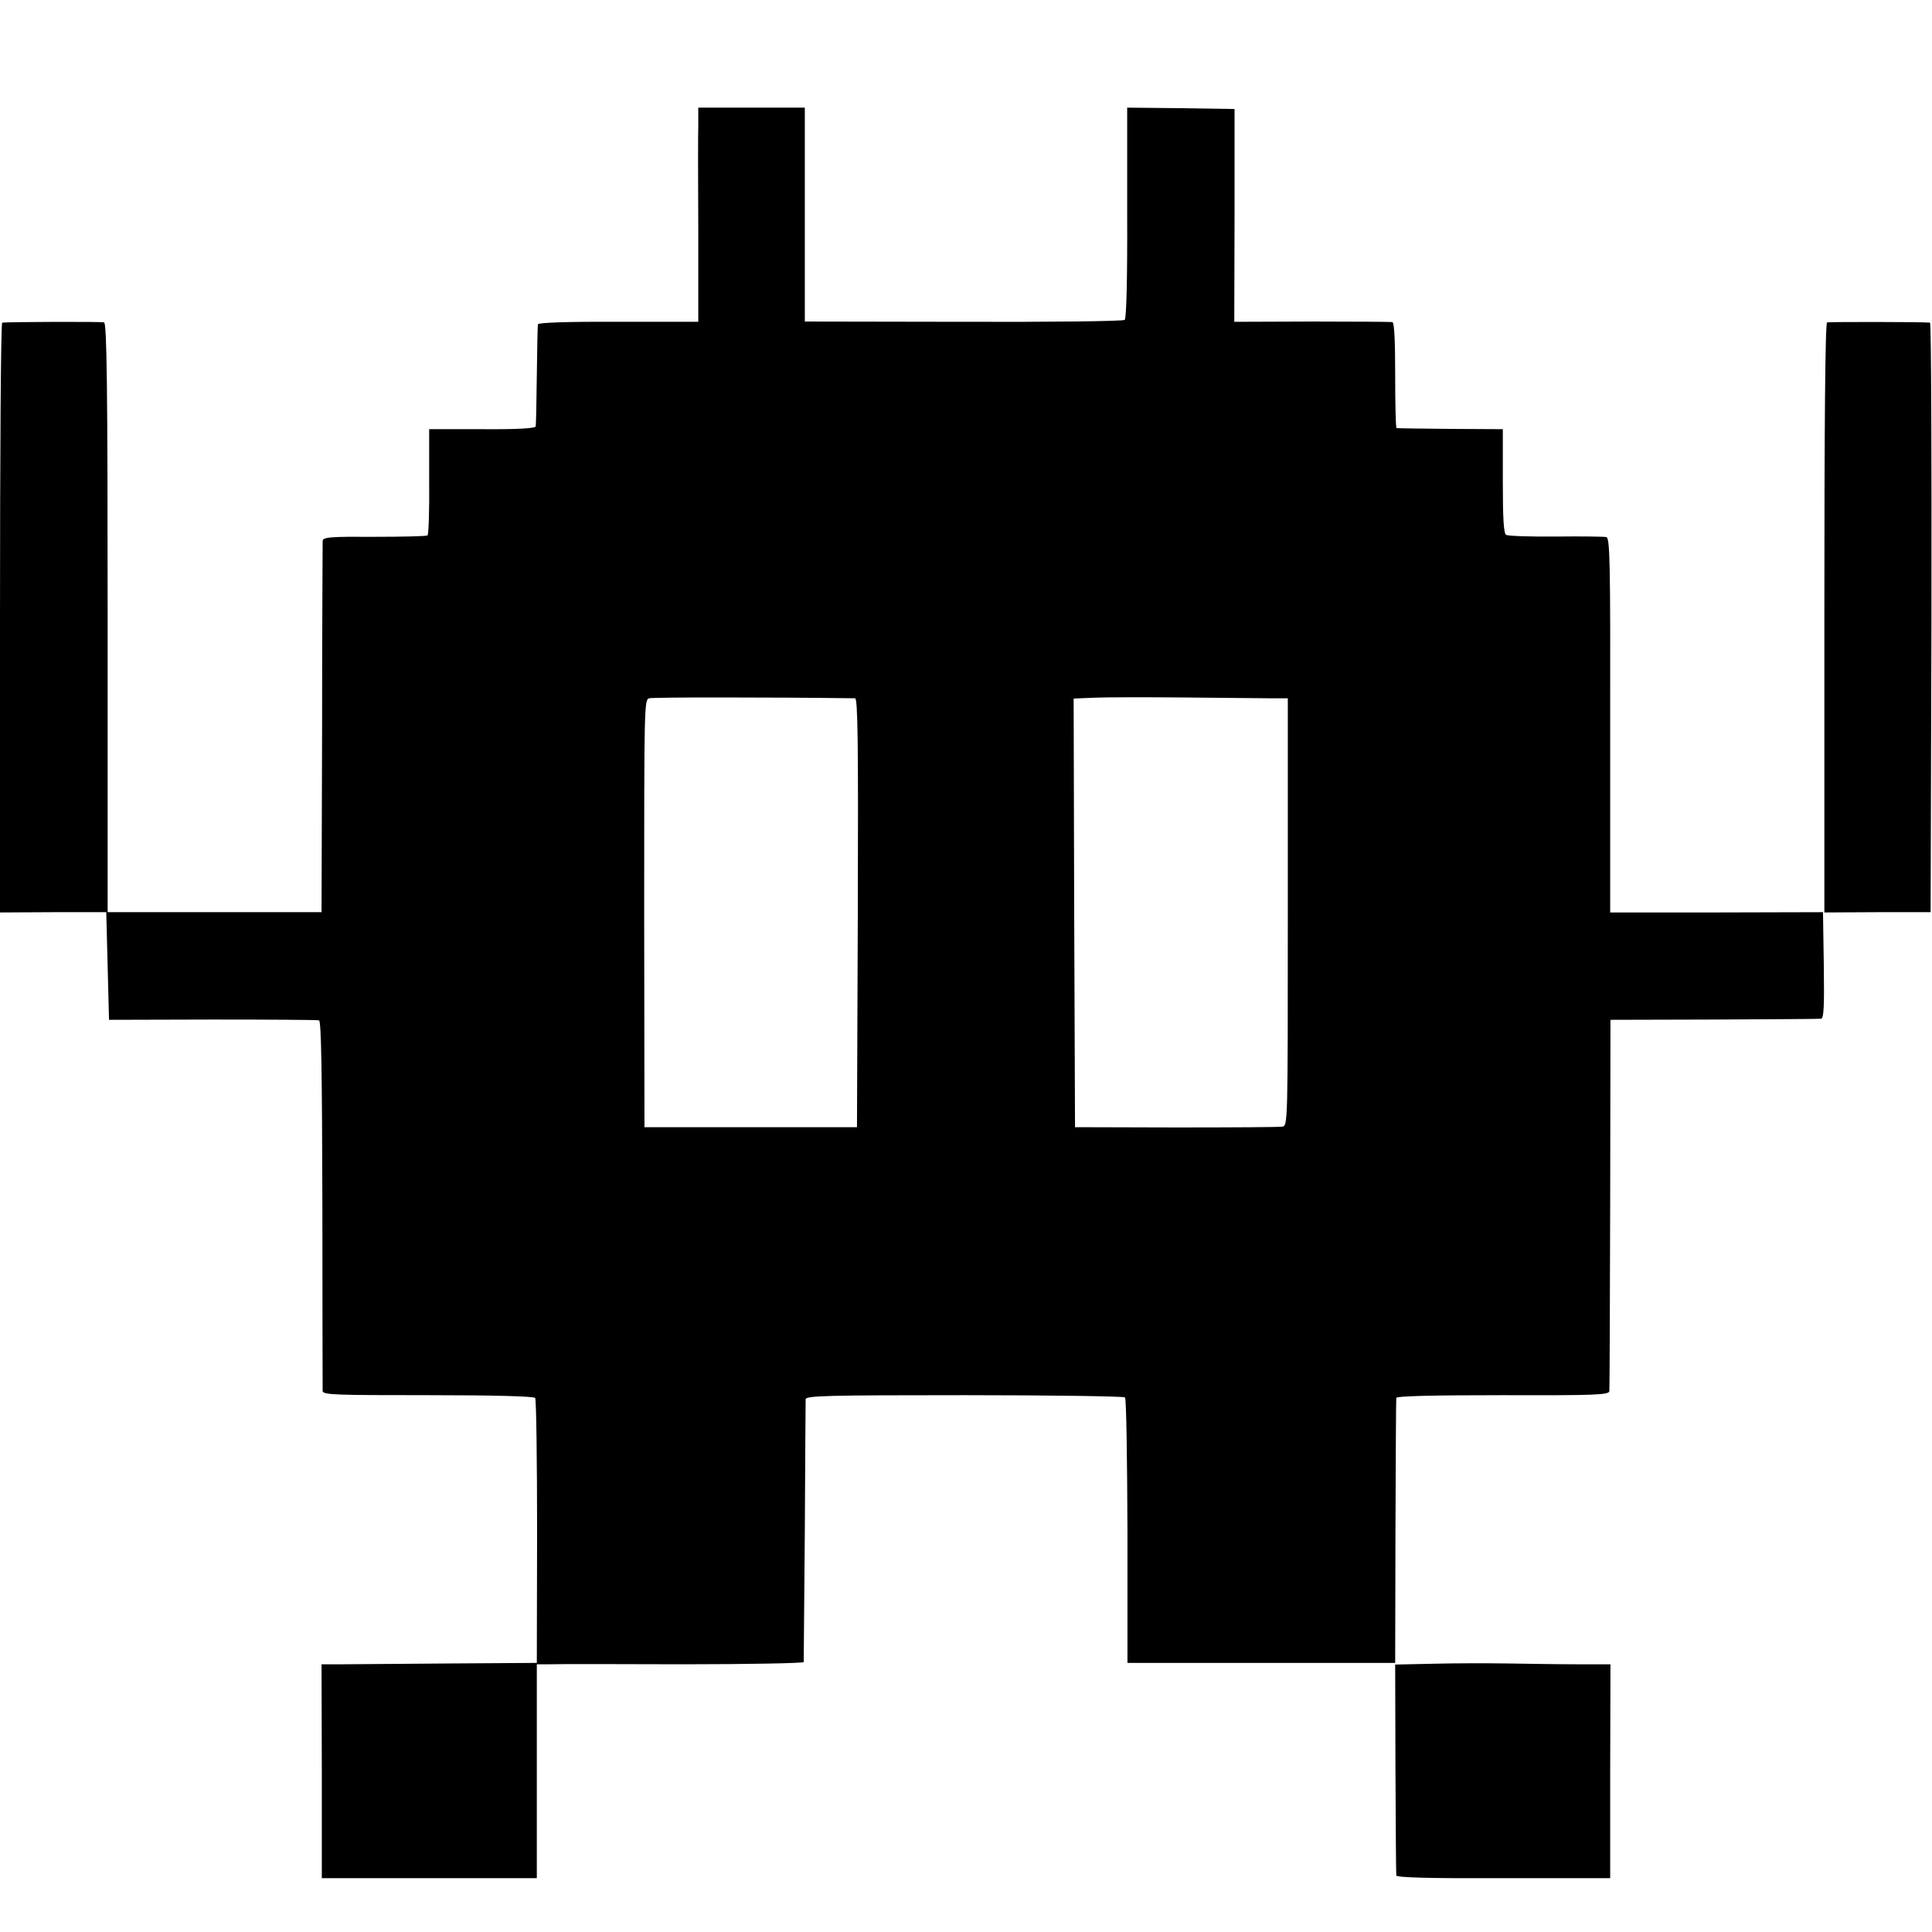
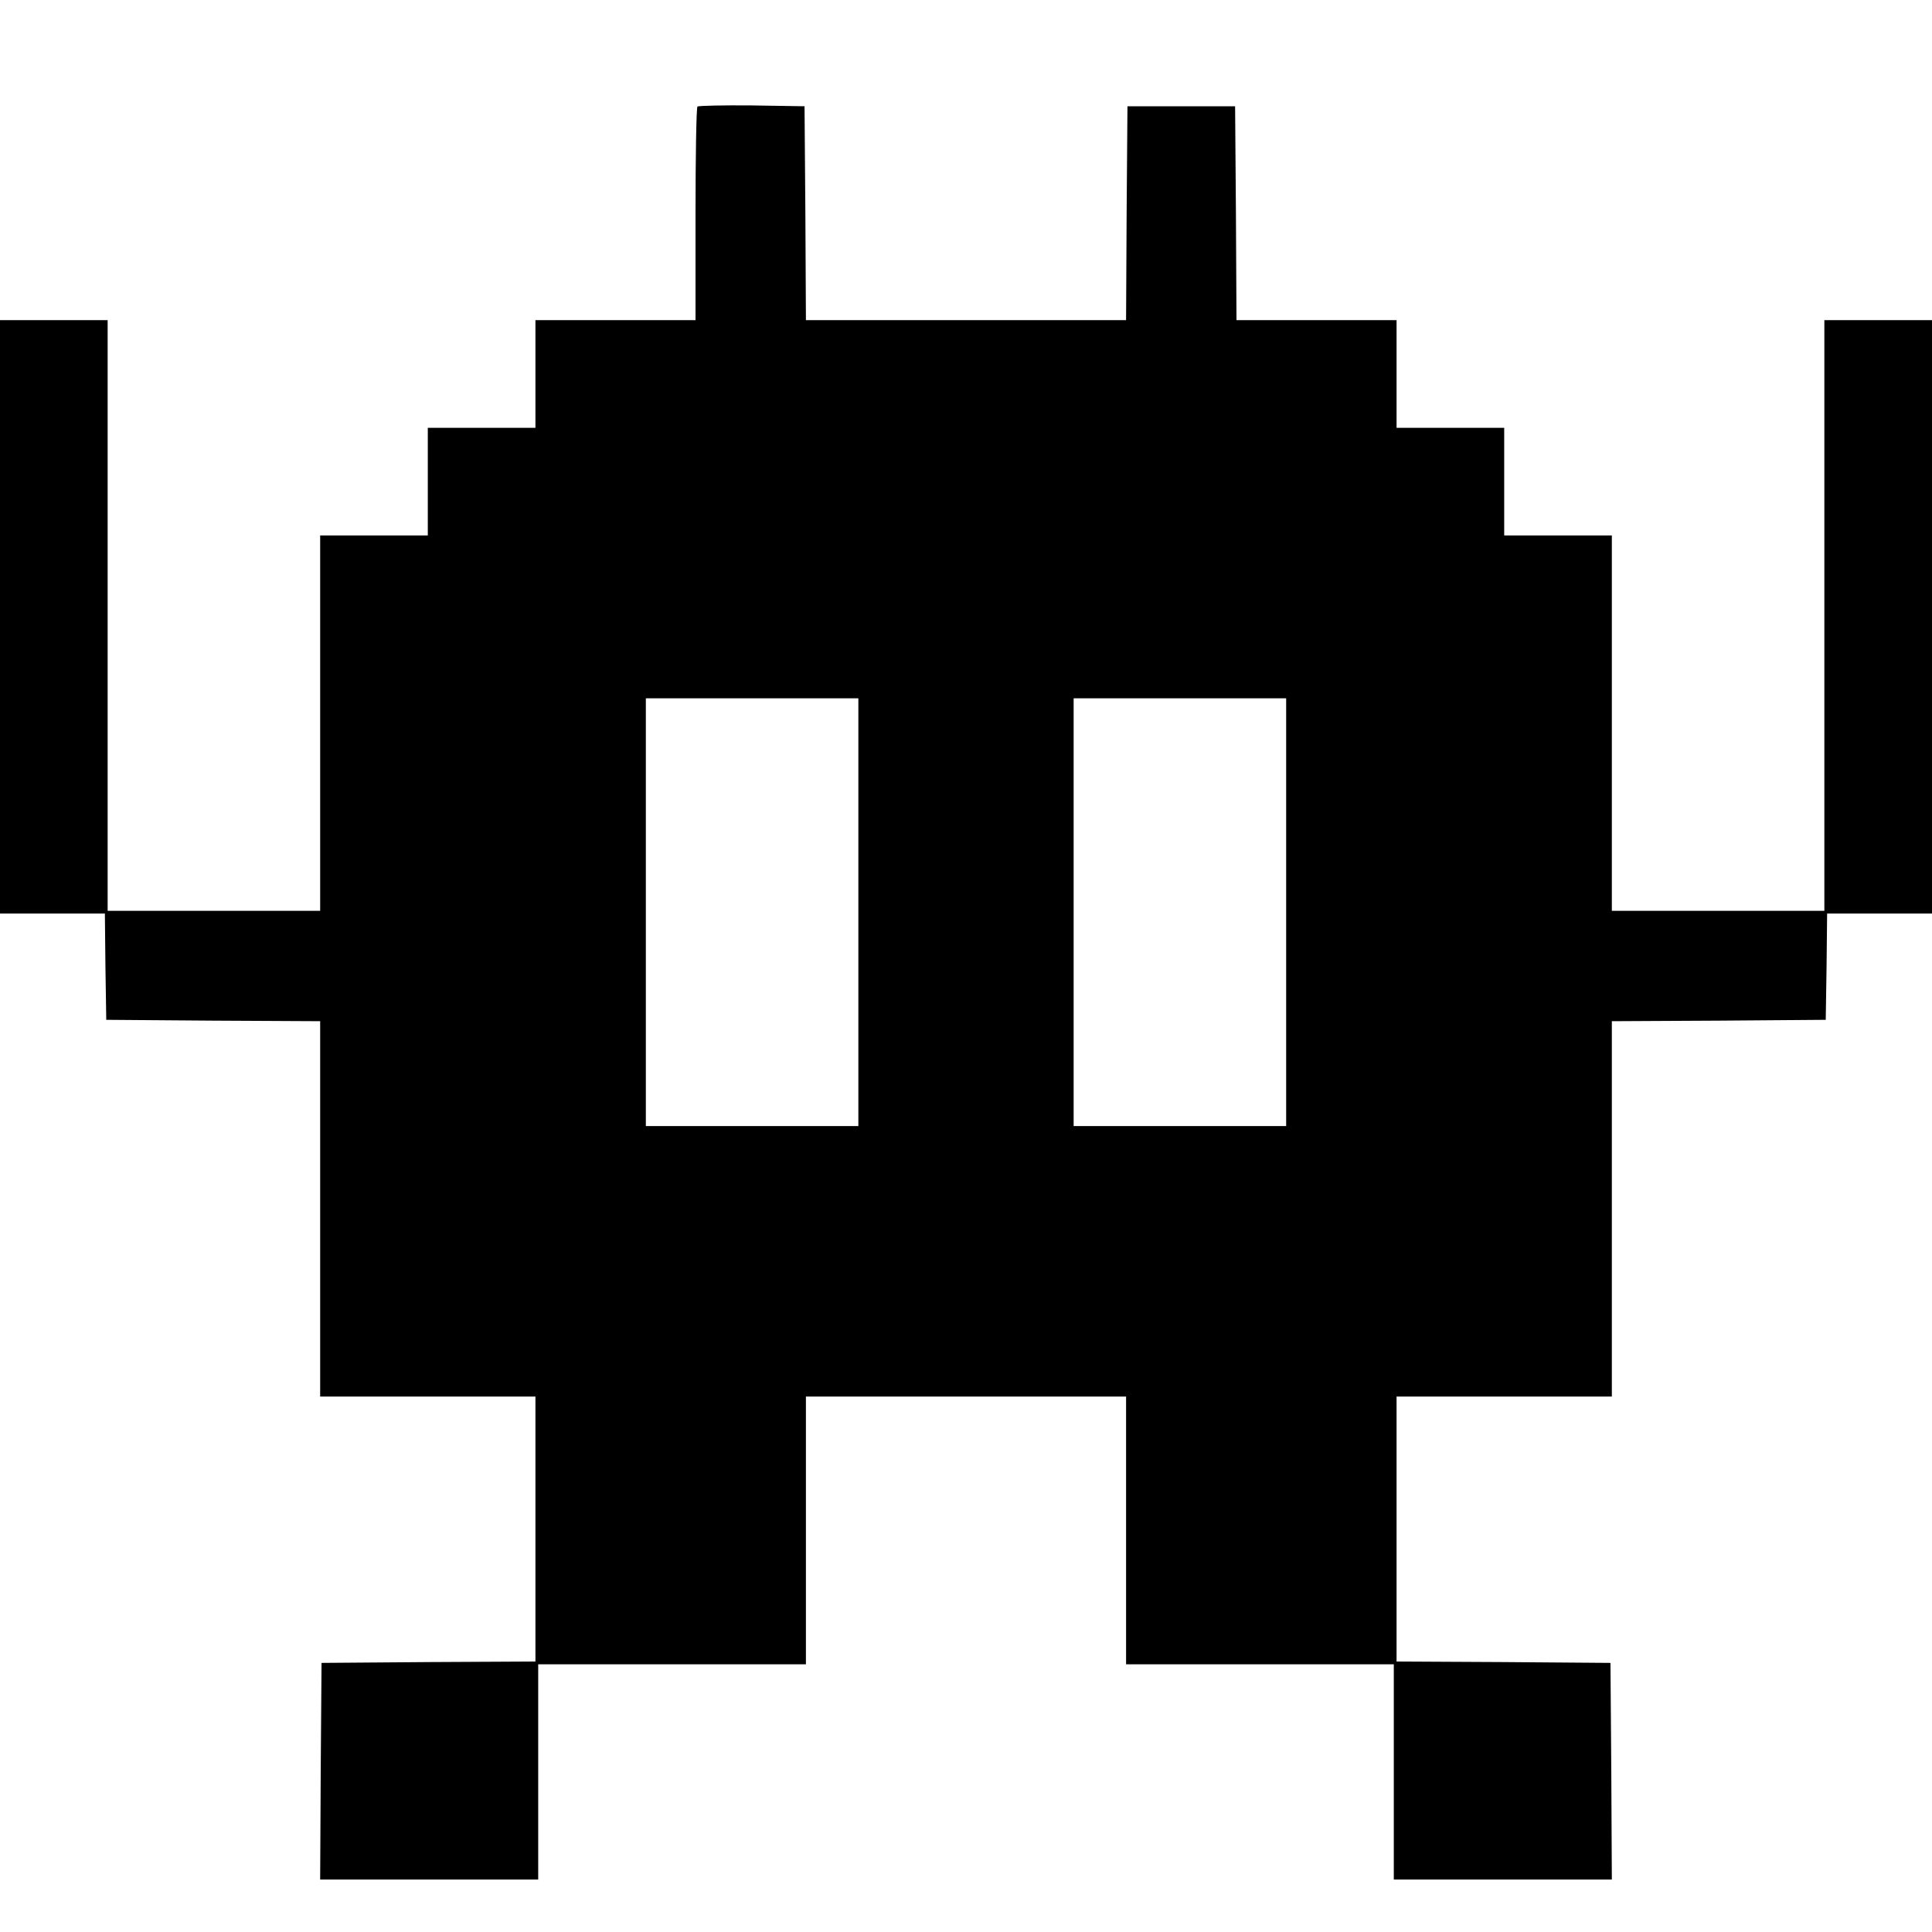
<svg xmlns="http://www.w3.org/2000/svg" version="1.0" width="700pt" height="700pt" viewBox="0 0 700 700" preserveAspectRatio="xMidYMid meet">
  <g transform="translate(0,700) scale(0.1,-0.1)" fill="#000000" stroke="none">
-     <path d="M2530 6548 c-1 -35 -1 -210 0 -389 l0 -325 -290 0 c-186 1 -290 -3 -291 -9 -1 -5 -3 -89 -4 -185 -1 -96 -3 -180 -4 -185 -1 -7 -68 -11 -193 -10 l-193 0 0 -190 c1 -104 -2 -192 -6 -195 -5 -3 -91 -5 -193 -5 -160 1 -186 -1 -187 -15 0 -8 -2 -314 -2 -680 l-2 -665 -387 0 -388 0 0 1066 c0 845 -3 1068 -13 1071 -10 3 -343 2 -369 -1 -5 -1 -8 -482 -8 -1069 l0 -1068 193 1 192 0 5 -195 5 -195 375 1 c206 0 380 -1 386 -3 8 -3 11 -196 12 -666 0 -364 1 -669 1 -677 1 -14 48 -15 382 -15 242 0 383 -4 388 -10 4 -5 7 -224 7 -485 l-1 -475 -310 -2 c-171 -1 -346 -3 -390 -3 l-80 0 1 -387 0 -388 390 0 389 0 0 388 0 387 45 0 c25 1 242 1 483 0 240 0 438 4 439 8 0 4 2 216 4 472 1 256 3 472 3 480 1 13 71 15 575 15 316 0 578 -4 582 -8 5 -4 8 -222 9 -485 l0 -477 485 0 485 0 1 475 c1 261 2 480 3 485 1 7 136 10 386 10 338 -1 385 1 386 15 1 8 2 314 3 680 l1 665 375 1 c206 1 381 2 388 3 10 1 12 43 10 193 l-3 193 -386 -1 -385 0 0 678 c1 595 -1 679 -14 682 -8 2 -91 3 -183 2 -92 -1 -173 2 -180 6 -9 5 -12 60 -12 195 l0 188 -190 1 c-105 1 -192 2 -195 3 -3 0 -5 86 -5 191 0 123 -3 191 -10 193 -5 1 -137 2 -291 2 l-282 -1 1 385 0 386 -195 3 -194 2 0 -381 c1 -243 -3 -384 -9 -388 -5 -5 -269 -8 -585 -7 l-574 1 0 388 0 387 -193 0 -193 0 0 -62z m568 -2078 c10 0 12 -159 10 -777 l-3 -777 -385 0 -385 0 -1 775 c0 748 0 774 18 779 14 4 433 4 746 0z m1498 0 l70 0 0 -774 c0 -773 0 -774 -20 -778 -12 -2 -185 -3 -386 -3 l-365 1 -3 777 -2 776 72 3 c40 2 183 2 318 1 135 -1 277 -3 316 -3z" />
-     <path d="M6620 5832 c-7 -3 -10 -369 -10 -1071 l0 -1067 193 1 192 0 3 1068 c1 587 -1 1067 -5 1068 -26 3 -365 3 -373 1z" />
-     <path d="M5195 972 l-140 -3 1 -377 c1 -207 2 -382 3 -387 1 -8 125 -11 388 -10 l387 0 0 388 1 387 -125 0 c-69 0 -181 2 -250 3 -69 1 -188 1 -265 -1z" />
+     <path d="M2527 6614 c-4 -4 -7 -180 -7 -391 l0 -383 -290 0 -290 0 0 -195 0 -195 -195 0 -195 0 0 -195 0 -195 -195 0 -195 0 0 -680 0 -680 -385 0 -385 0 0 1070 0 1070 -195 0 -195 0 0 -1075 0 -1075 190 0 190 0 2 -192 3 -193 388 -3 387 -2 0 -680 0 -680 390 0 390 0 0 -480 0 -480 -387 -2 -388 -3 -3 -393 -2 -392 395 0 395 0 0 390 0 390 485 0 485 0 0 485 0 485 580 0 580 0 0 -485 0 -485 485 0 485 0 0 -390 0 -390 395 0 395 0 -2 393 -3 392 -387 3 -388 2 0 480 0 480 390 0 390 0 0 680 0 680 388 2 387 3 3 193 2 192 190 0 190 0 0 1075 0 1075 -195 0 -195 0 0 -1070 0 -1070 -385 0 -385 0 0 680 0 680 -195 0 -195 0 0 195 0 195 -195 0 -195 0 0 195 0 195 -290 0 -290 0 -2 388 -3 387 -195 0 -195 0 -3 -387 -2 -388 -580 0 -580 0 -2 388 -3 387 -191 3 c-104 1 -193 -1 -197 -4z m583 -2919 l0 -775 -385 0 -385 0 0 775 0 775 385 0 385 0 0 -775z m1550 0 l0 -775 -385 0 -385 0 0 775 0 775 385 0 385 0 0 -775z" />
  </g>
</svg>
